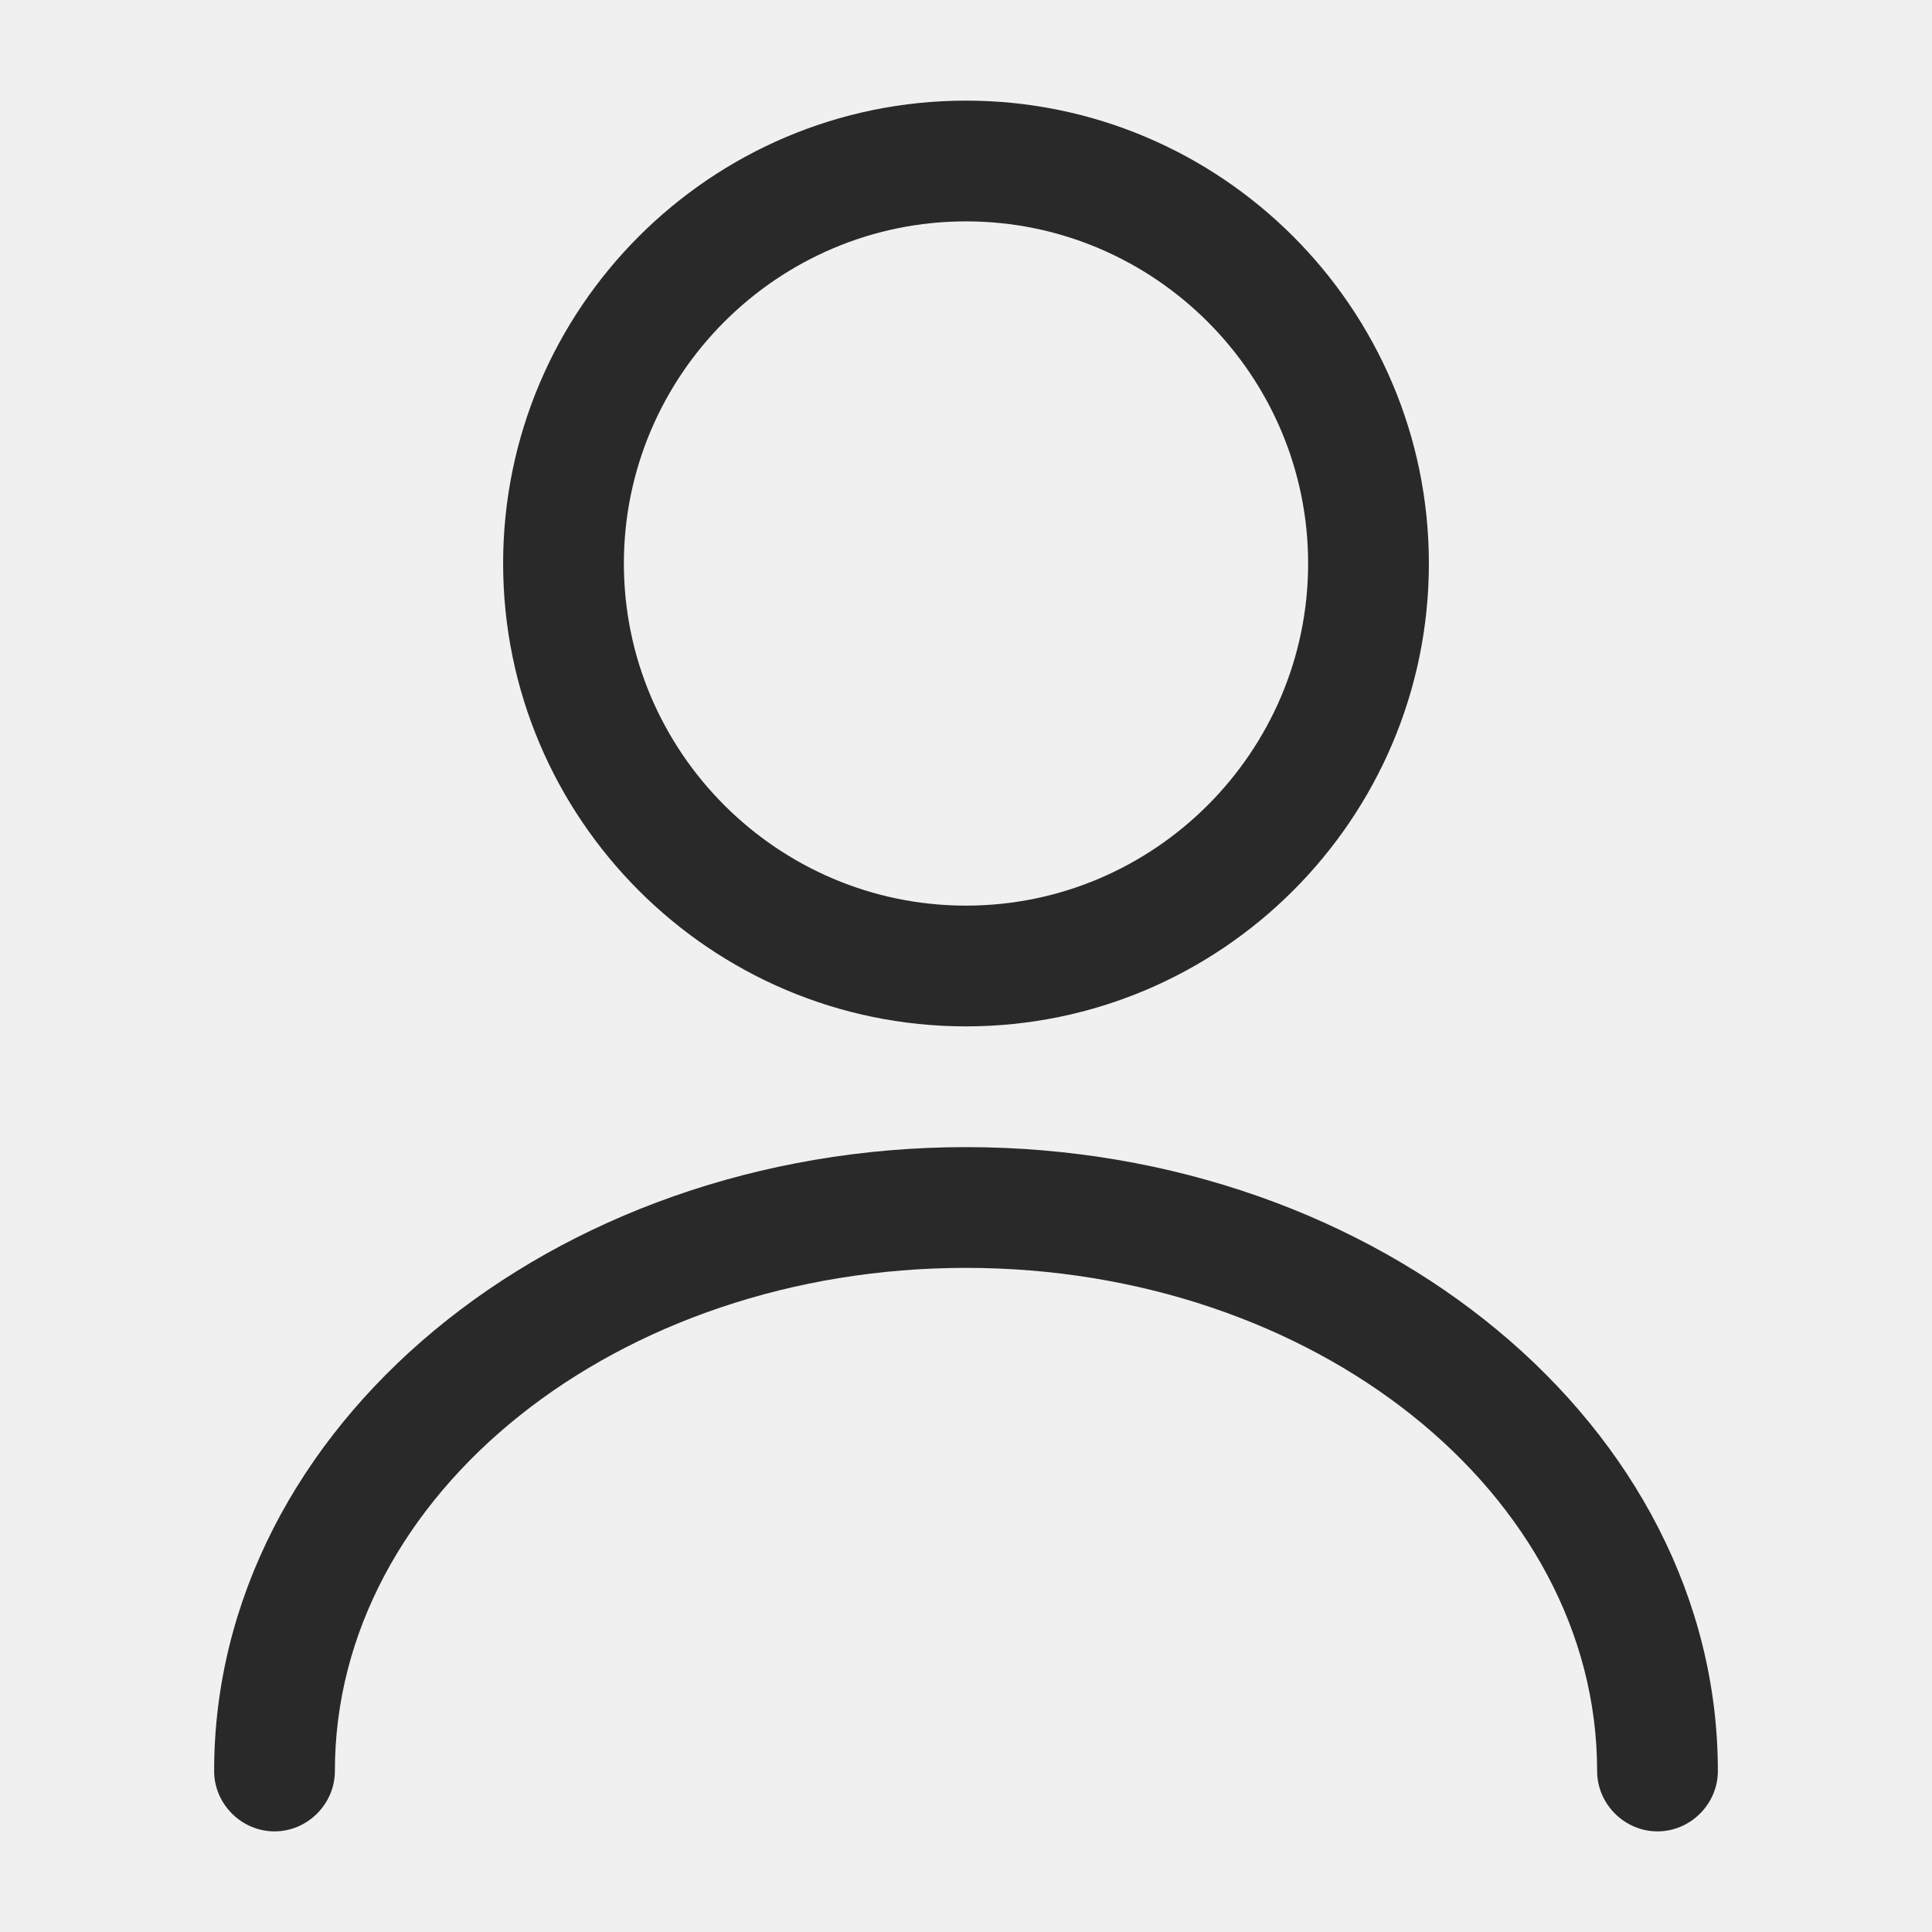
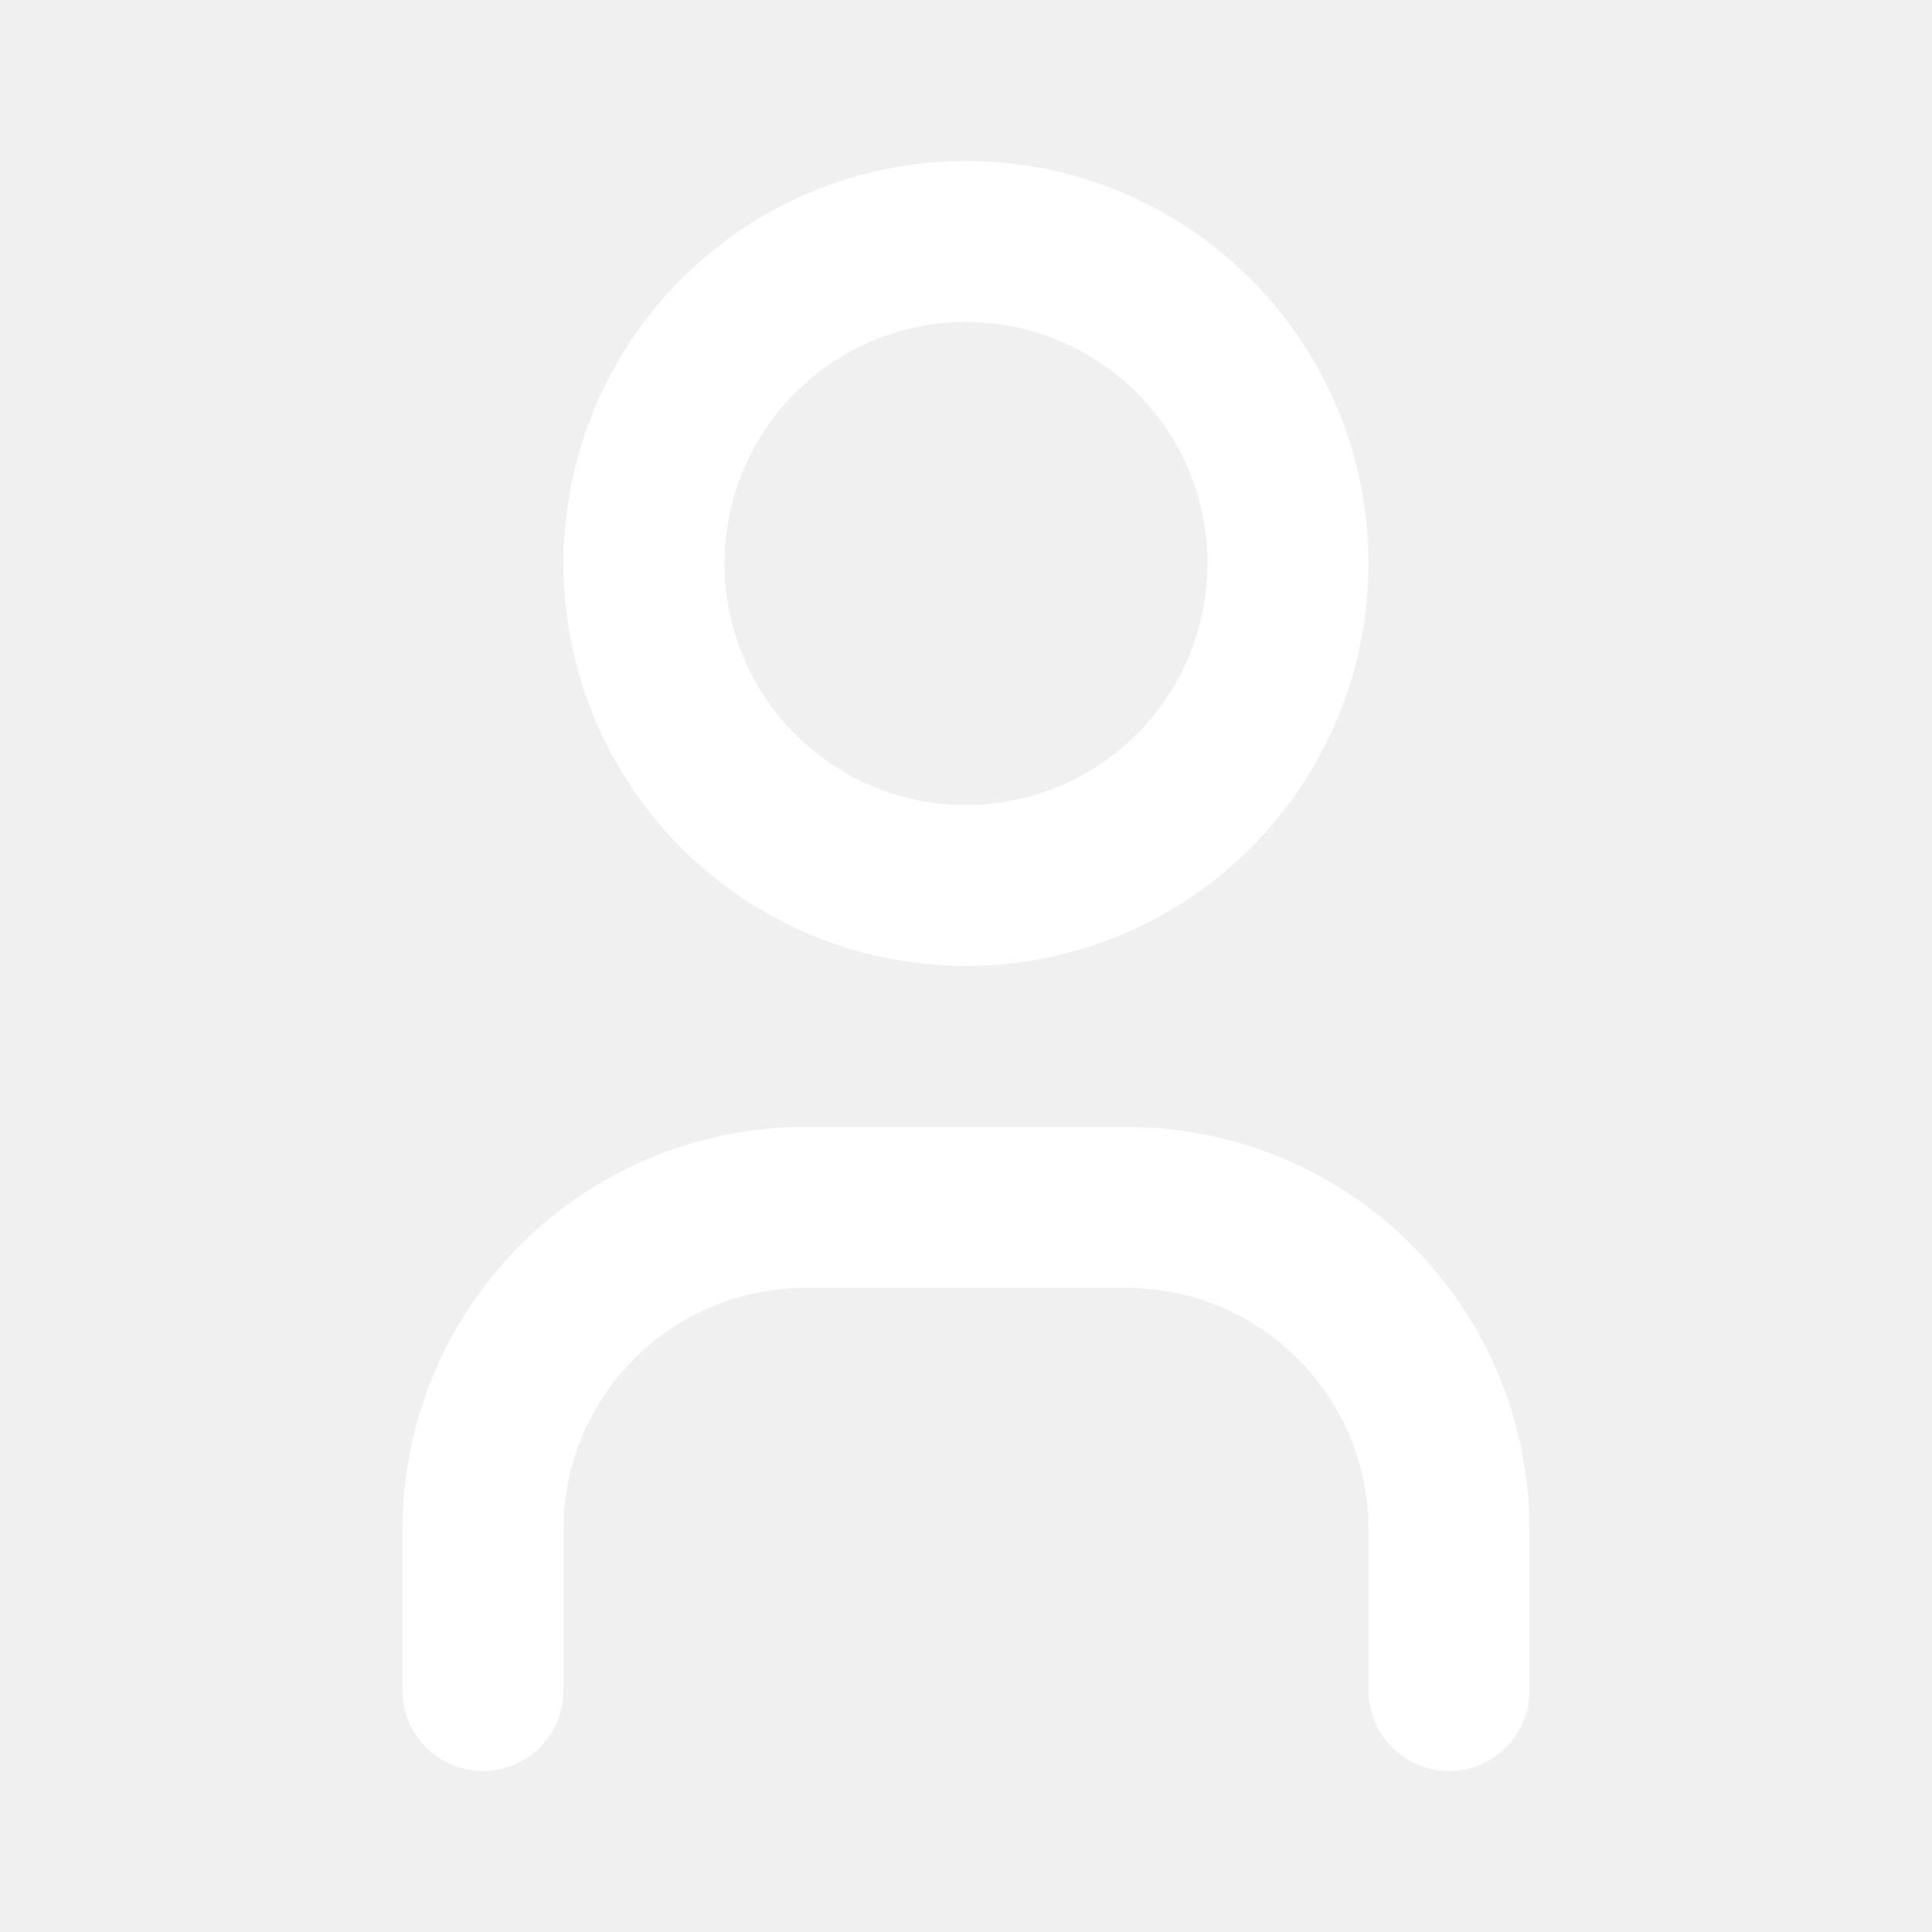
<svg xmlns="http://www.w3.org/2000/svg" width="24" height="24" viewBox="0 0 24 24" fill="none">
-   <path d="M12 12.75C8.83 12.75 6.25 10.17 6.25 7C6.25 3.83 8.83 1.25 12 1.25C15.17 1.25 17.75 3.83 17.75 7C17.75 10.17 15.17 12.75 12 12.75ZM12 2.75C9.66 2.75 7.75 4.66 7.75 7C7.75 9.34 9.66 11.25 12 11.25C14.34 11.25 16.25 9.34 16.25 7C16.25 4.66 14.34 2.75 12 2.75Z" fill="#292929" />
-   <path d="M20.59 22.75C20.18 22.75 19.84 22.41 19.84 22C19.84 18.55 16.32 15.75 12 15.75C7.68 15.75 4.16 18.55 4.16 22C4.16 22.41 3.82 22.75 3.41 22.75C3 22.75 2.66 22.41 2.66 22C2.66 17.73 6.85 14.25 12 14.25C17.15 14.25 21.34 17.73 21.34 22C21.34 22.41 21 22.75 20.59 22.75Z" fill="#292929" />
+   <path d="M6 21V19C6 17.939 6.421 16.922 7.172 16.172C7.922 15.421 8.939 15 10 15H14C15.061 15 16.078 15.421 16.828 16.172C17.579 16.922 18 17.939 18 19V21M8 7C8 8.061 8.421 9.078 9.172 9.828C9.922 10.579 10.939 11 12 11C13.061 11 14.078 10.579 14.828 9.828C15.579 9.078 16 8.061 16 7C16 5.939 15.579 4.922 14.828 4.172C14.078 3.421 13.061 3 12 3C10.939 3 9.922 3.421 9.172 4.172C8.421 4.922 8 5.939 8 7Z" stroke="white" stroke-width="2" stroke-linecap="round" stroke-linejoin="round" />
</svg>
